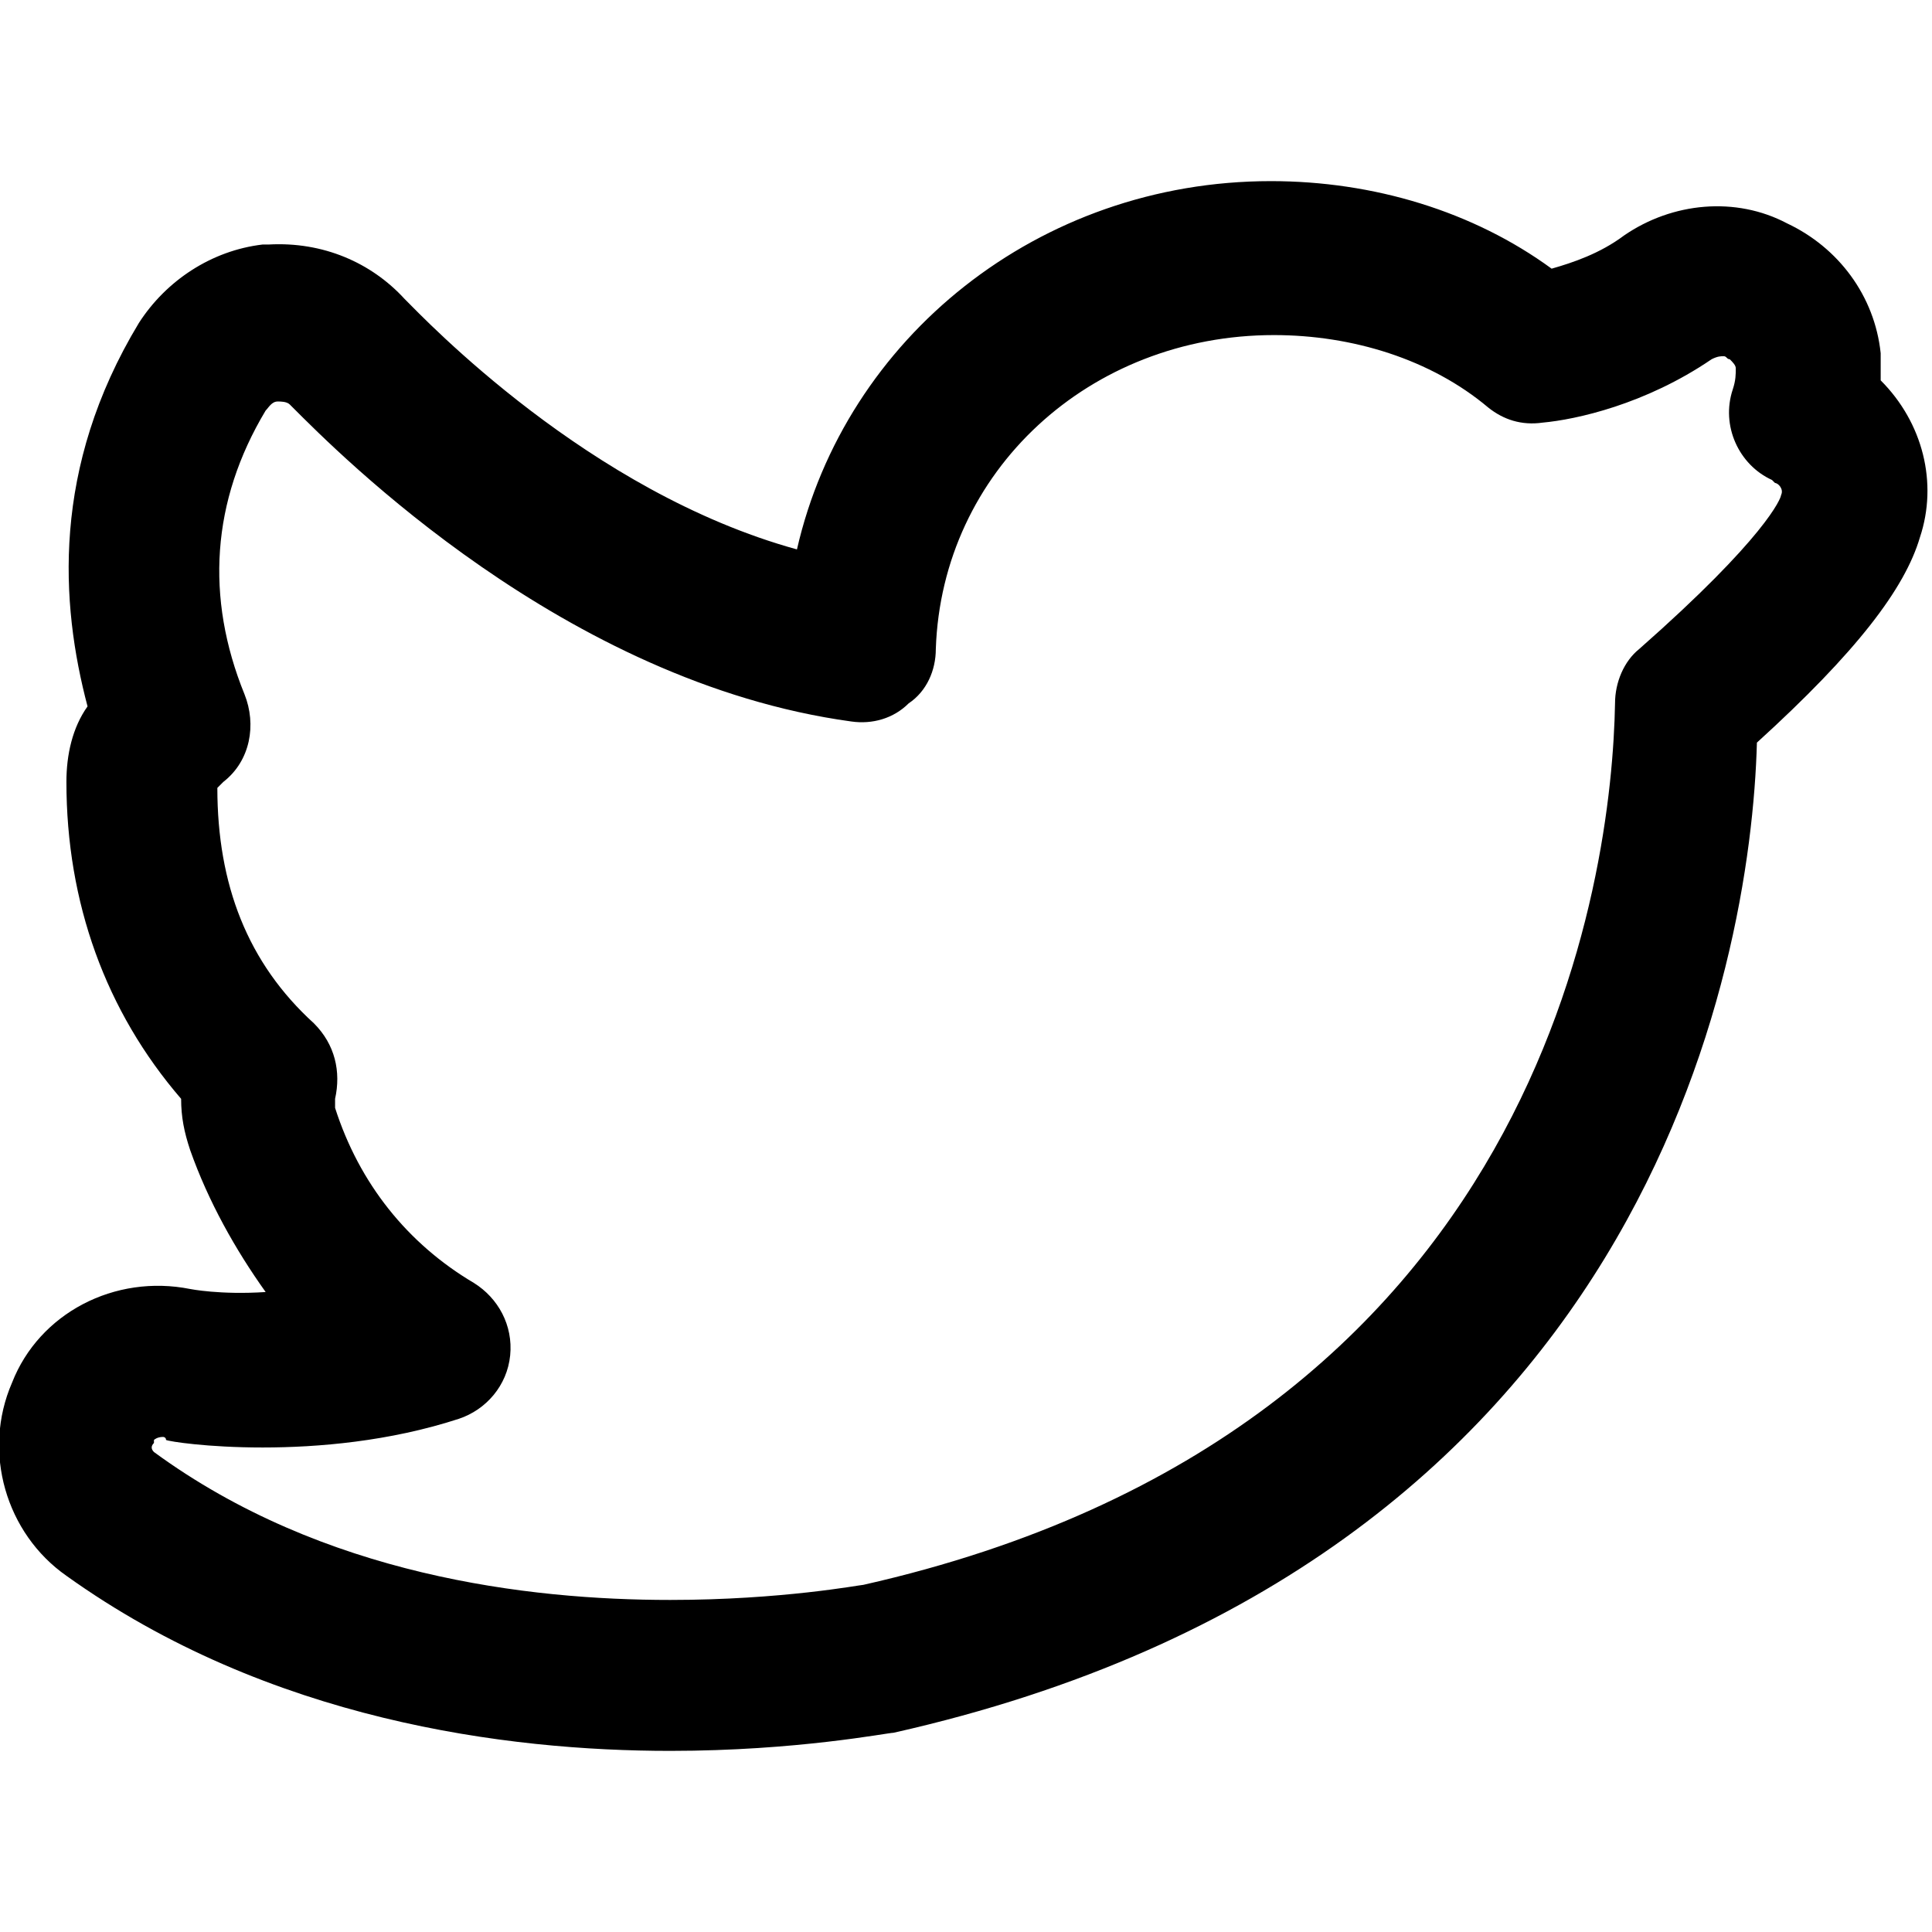
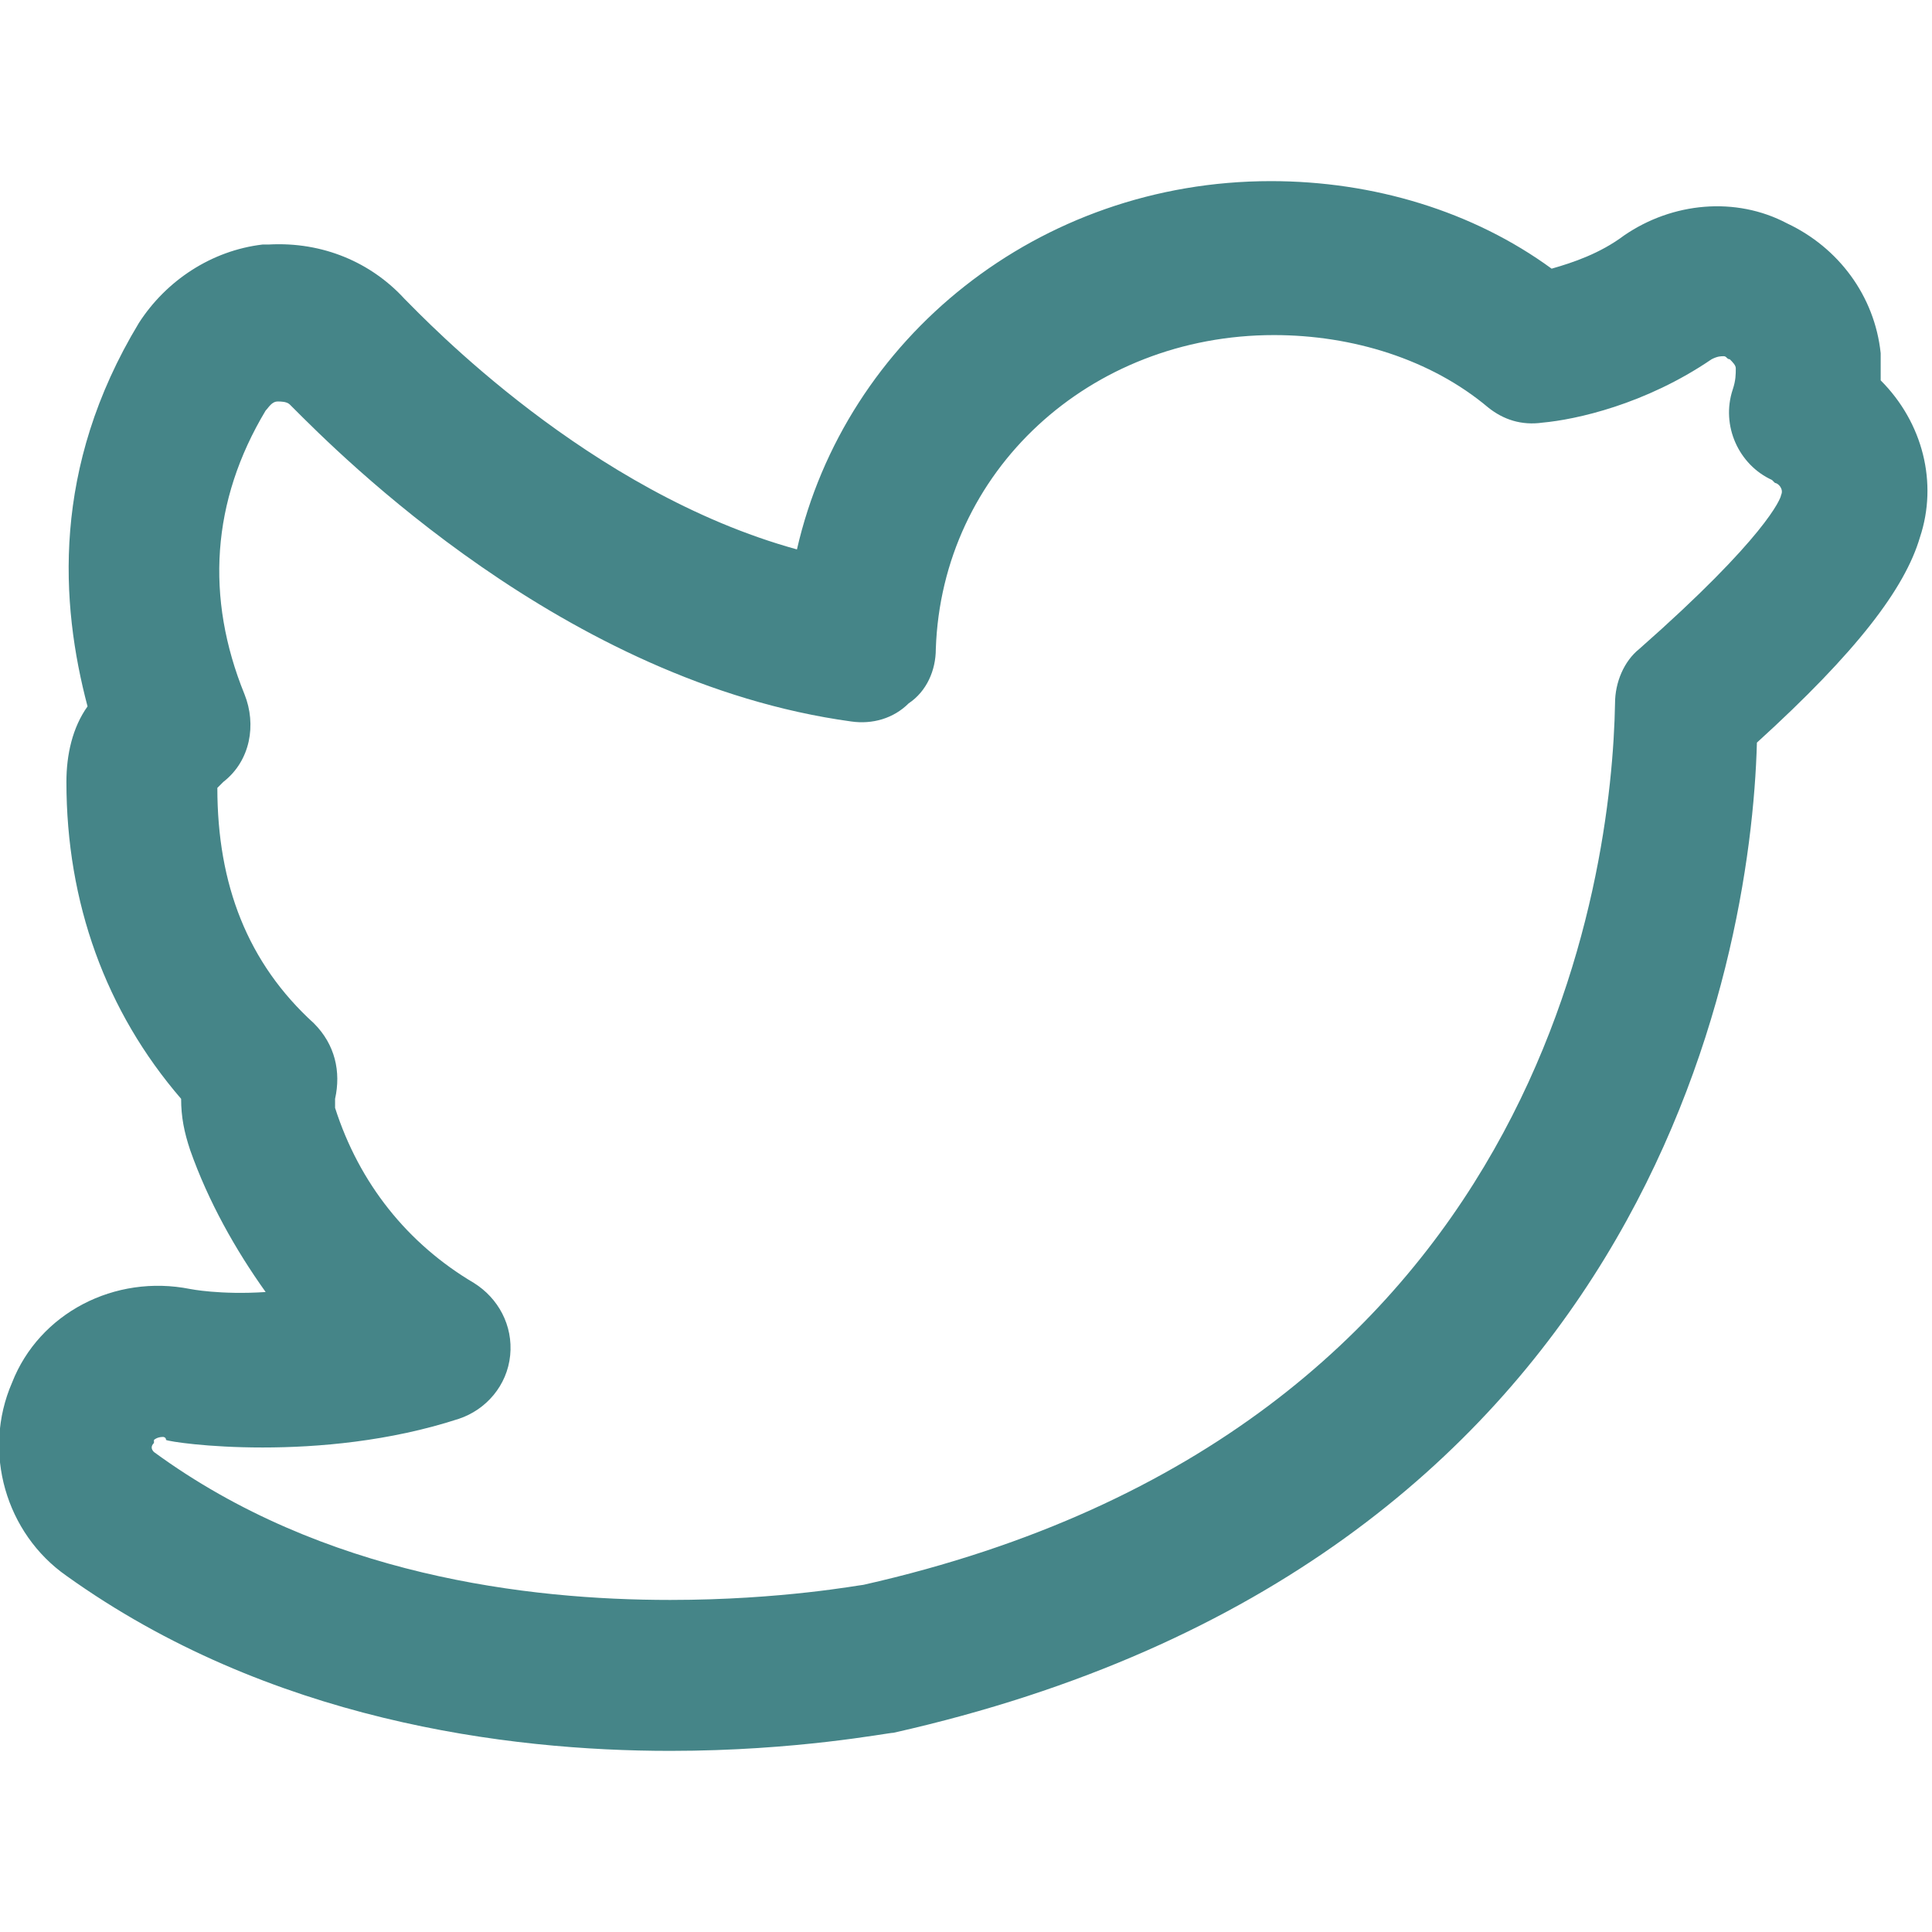
- <svg xmlns="http://www.w3.org/2000/svg" version="1.1" id="Layer_1" x="0px" y="0px" viewBox="0 0 64 64" style="enable-background:new 0 0 64 64;" xml:space="preserve">
+ <svg xmlns="http://www.w3.org/2000/svg" fill="#458588" version="1.1" id="Layer_1" x="0px" y="0px" viewBox="0 0 64 64" style="enable-background:new 0 0 64 64;" xml:space="preserve">
  <style type="text/css">
	.st0{fill:none;stroke:#000000;stroke-miterlimit:10;}
</style>
  <g>
    <path d="M22.2,58c-5.4,0-13.3-1-20-5.8c-2-1.4-2.8-4.1-1.8-6.4c0.9-2.3,3.4-3.6,5.9-3.1l0,0c0,0,1,0.2,2.5,0.1   c-1-1.4-1.9-3-2.5-4.7c-0.2-0.6-0.3-1.1-0.3-1.7c-2.5-2.9-3.8-6.5-3.8-10.5c0-0.9,0.2-1.8,0.7-2.5C2,20,1.7,15.5,4.6,10.7   C5.5,9.3,7,8.3,8.7,8.1c0.1,0,0.1,0,0.2,0c1.8-0.1,3.4,0.6,4.5,1.8l0,0c0.7,0.7,6.1,6.4,13,8.3C28,11.2,34.4,6,42.1,6   c3.4,0,6.7,1,9.3,2.9c0.7-0.2,1.6-0.5,2.4-1.1c1.6-1.1,3.7-1.3,5.4-0.4c1.7,0.8,2.9,2.4,3.1,4.3c0,0.1,0,0.2,0,0.3   c0,0.1,0,0.3,0,0.6c1.4,1.4,1.9,3.4,1.3,5.2c-0.5,1.7-2.1,3.8-5.4,6.8C58,32,54.5,51.8,29.6,57.4C29.4,57.4,26.4,58,22.2,58z    M5.4,47.6c-0.2,0-0.3,0.1-0.3,0.1c0,0,0,0.1,0,0.1C5,47.9,5,48,5.1,48.1c5.6,4.1,12.4,4.9,17.1,4.9c3.7,0,6.3-0.5,6.4-0.5   c22.6-5.1,24.8-23.6,24.9-29.2c0-0.7,0.3-1.4,0.8-1.8c4.2-3.7,4.7-5,4.7-5.1c0.1-0.2-0.1-0.4-0.2-0.4c0,0-0.1-0.1-0.1-0.1   c-1.1-0.5-1.7-1.8-1.3-3c0.1-0.3,0.1-0.5,0.1-0.7c0-0.1-0.1-0.2-0.2-0.3c-0.1,0-0.1-0.1-0.2-0.1c-0.1,0-0.2,0-0.4,0.1   c-2.2,1.5-4.5,2-5.6,2.1c-0.7,0.1-1.3-0.1-1.8-0.5c-1.9-1.6-4.5-2.4-7.1-2.4c-6.1,0-11,4.5-11.2,10.4c0,0.7-0.3,1.4-0.9,1.8   c-0.5,0.5-1.2,0.7-1.9,0.6c-9.5-1.3-17-8.9-18.5-10.4c0,0-0.1-0.1-0.1-0.1c-0.1-0.1-0.3-0.1-0.4-0.1c-0.2,0-0.3,0.2-0.4,0.3   c-1.8,3-2,6.2-0.7,9.4c0.4,1,0.2,2.2-0.7,2.9c-0.1,0.1-0.2,0.2-0.2,0.2c0,3.2,1,5.8,3.2,7.8c0.7,0.7,0.9,1.6,0.7,2.5   c0,0.1,0,0.2,0,0.3c0.8,2.5,2.4,4.5,4.6,5.8c0.8,0.5,1.3,1.4,1.2,2.4c-0.1,1-0.8,1.8-1.7,2.1c-4.6,1.5-9.5,0.8-9.7,0.7   C5.5,47.6,5.4,47.6,5.4,47.6z M58.5,15.7C58.5,15.7,58.5,15.7,58.5,15.7C58.5,15.7,58.5,15.7,58.5,15.7z" />
  </g>
  <path class="st0" d="M-5.7,0.9L-5.7,0.9L-5.7,0.9z" />
  <path class="st0" d="M32,32L32,32L32,32z" />
</svg>
